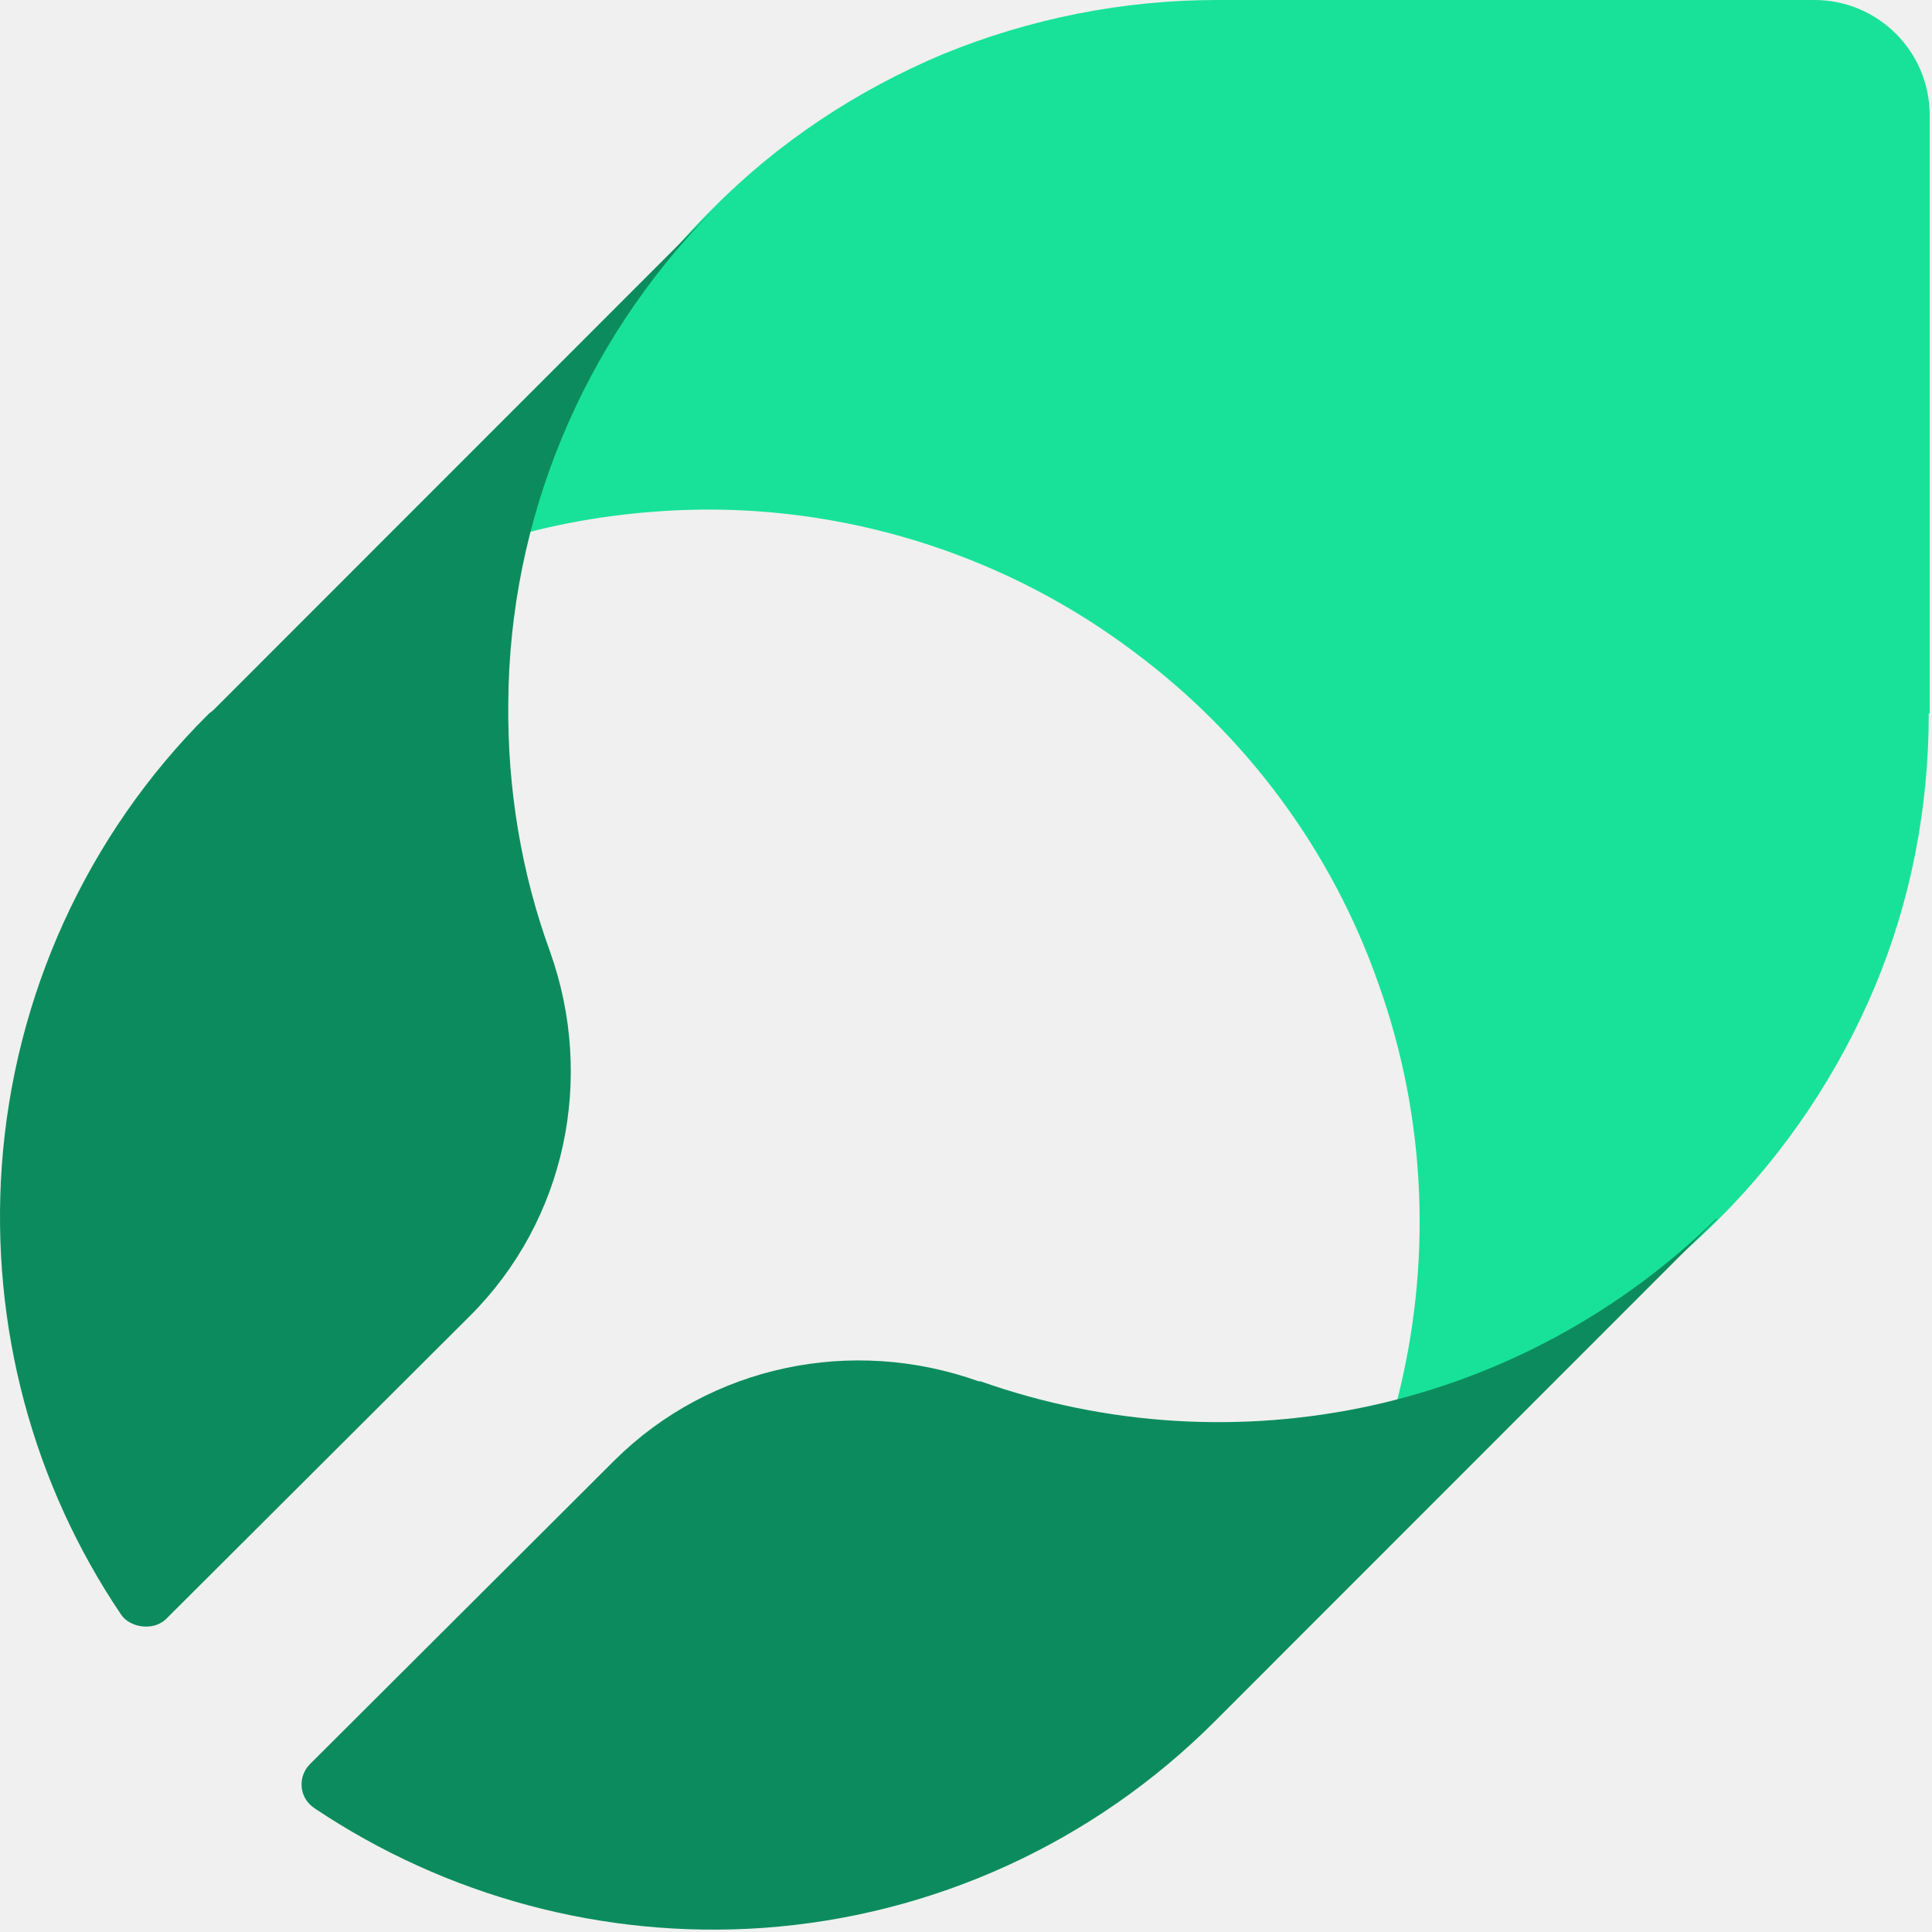
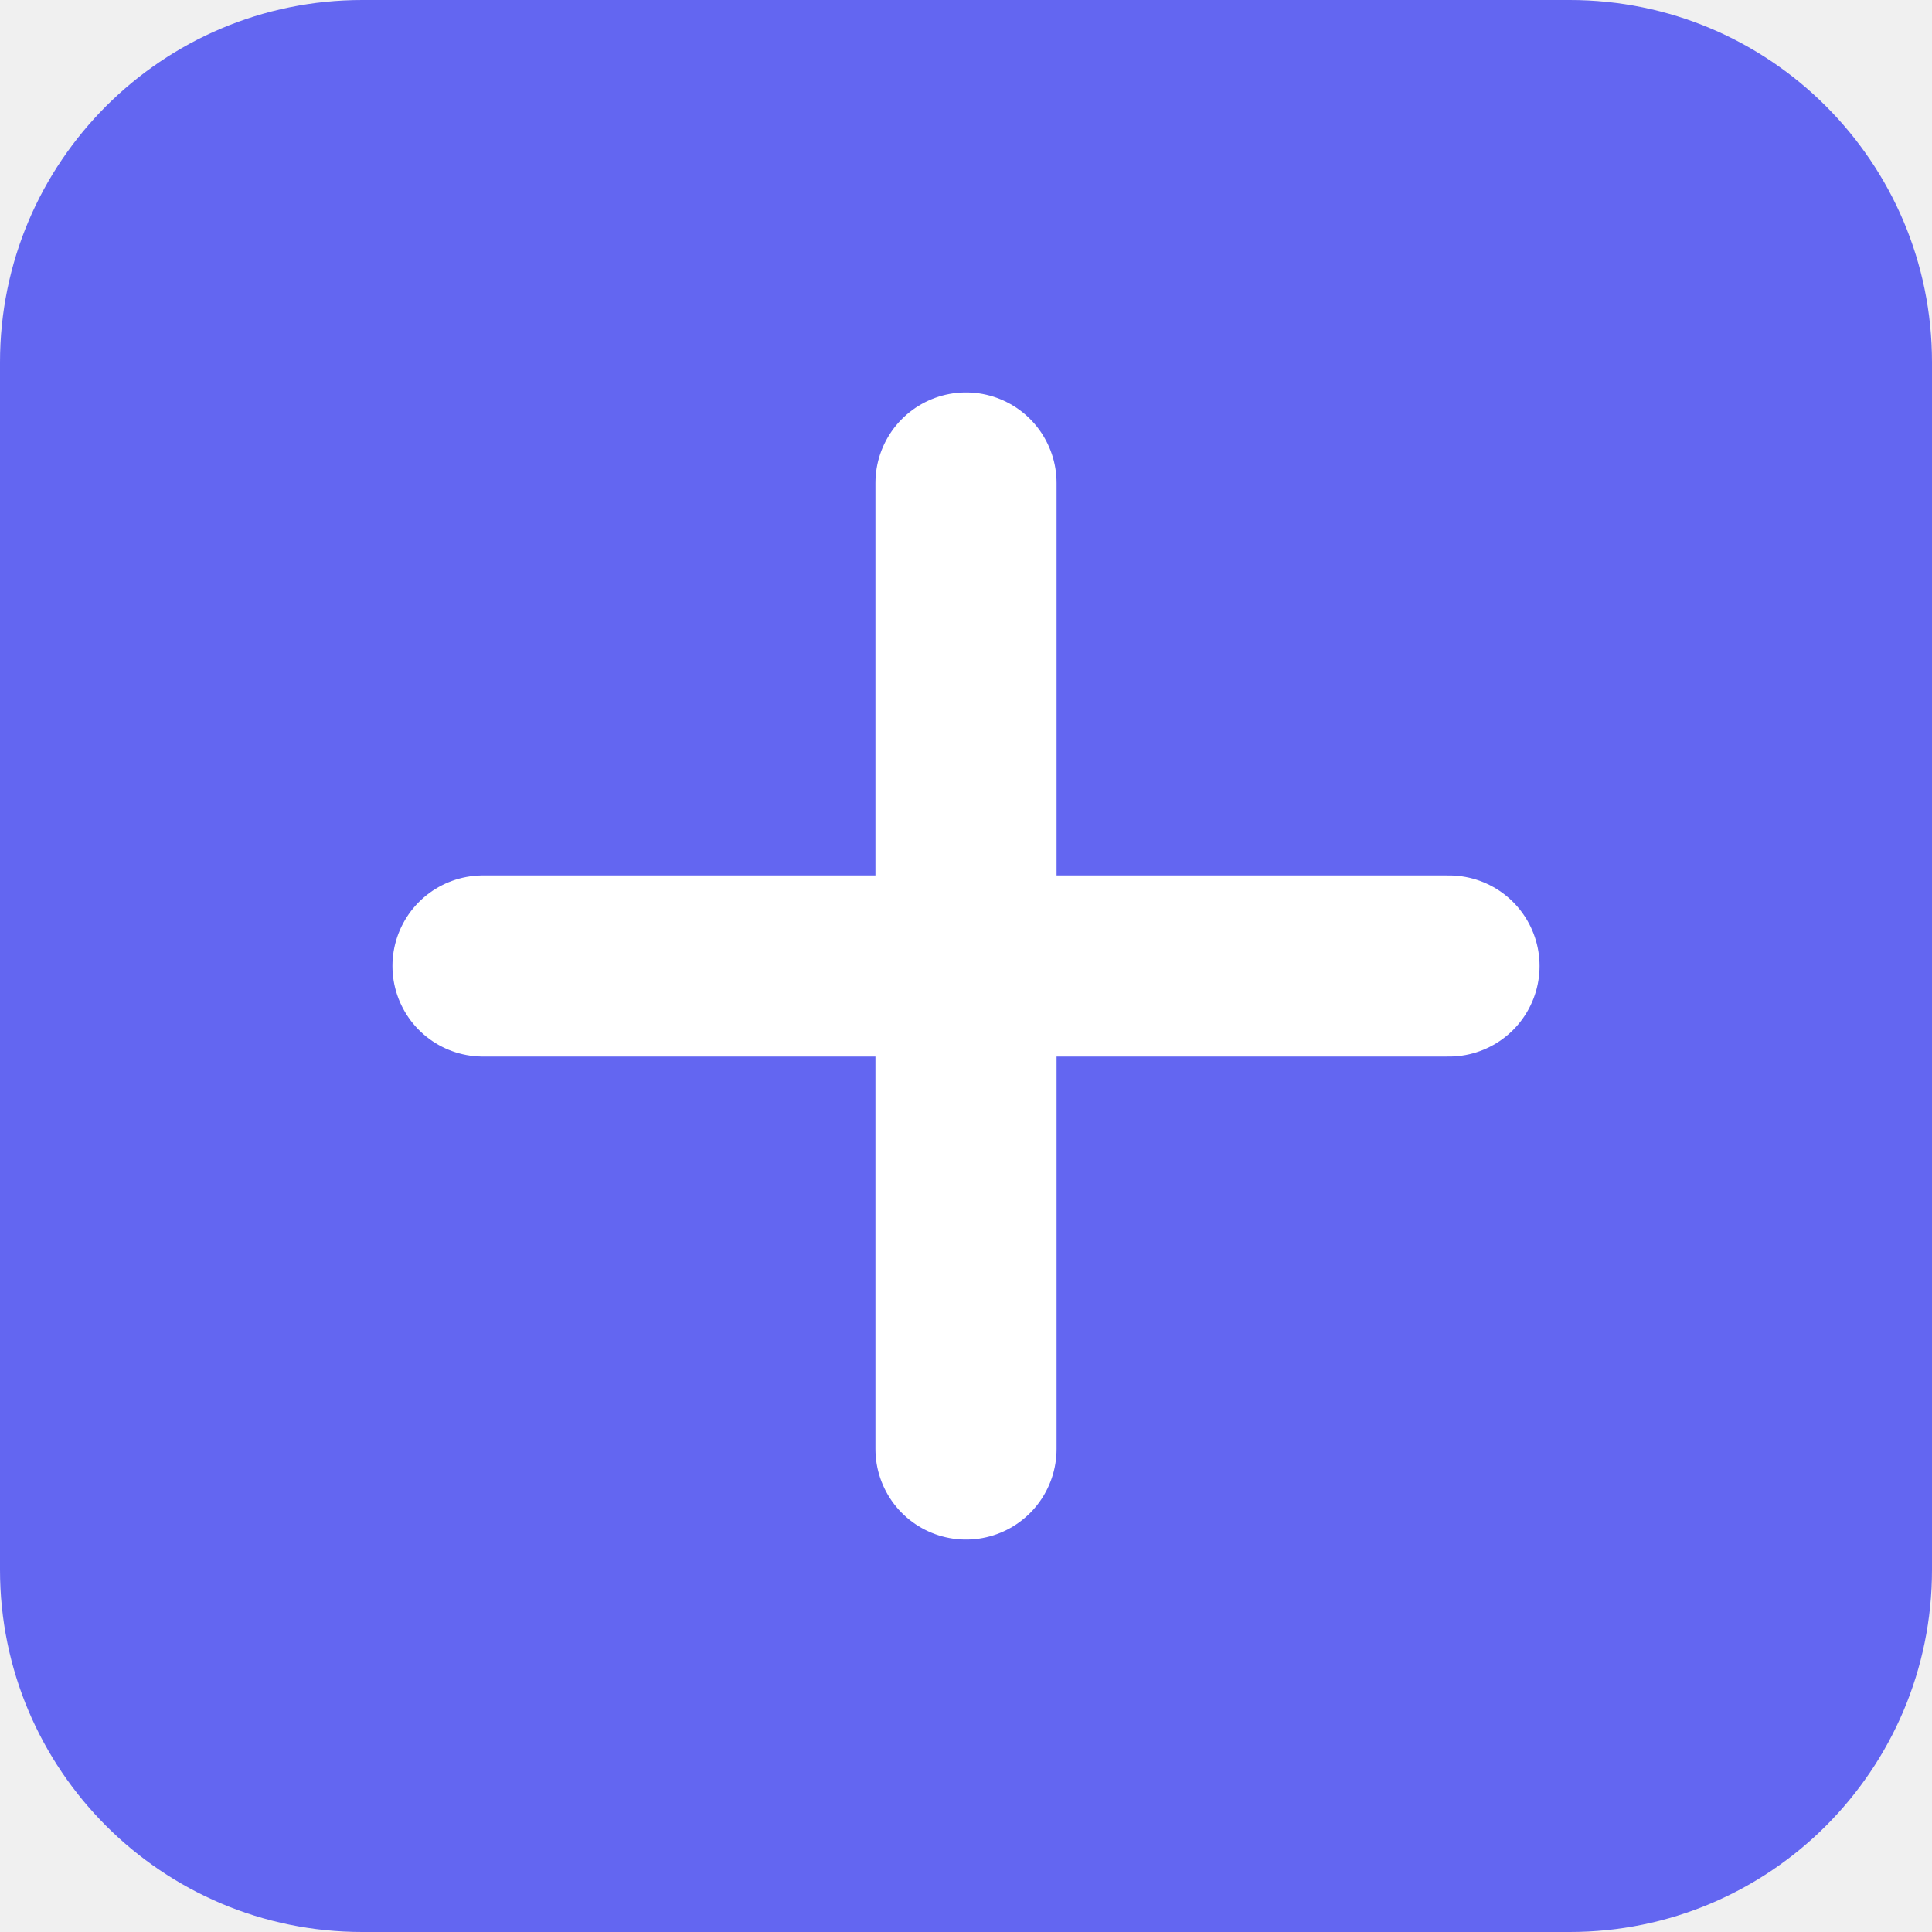
- <svg xmlns="http://www.w3.org/2000/svg" width="502" height="502" viewBox="0 0 502 502" fill="none">
-   <path d="M501.402 185.33V29.962C501.402 13.29 487.876 0 471.453 0H316.156C291.763 0 267.611 4.832 245.15 14.014C222.689 23.438 202.16 36.969 185.012 54.367L183.804 55.575C161.101 78.53 144.92 107.042 136.708 138.454C151.441 134.588 166.656 132.655 181.871 132.413C222.447 131.93 262.298 144.978 294.661 169.383C323.885 191.13 346.104 221.092 358.18 255.645C370.739 290.681 372.188 328.859 362.769 364.862C393.925 356.647 422.666 340.457 445.611 317.744L446.818 316.536C463.966 299.38 477.732 278.841 487.151 256.37C496.571 233.898 501.16 209.735 501.16 185.33H501.402Z" fill="#18E299" />
-   <path d="M132.071 182.706C132.312 135.044 151.32 89.307 184.764 55.125L55.557 184.391C55.076 184.873 54.594 185.113 54.113 185.595C22.593 216.888 3.586 258.774 0.458 303.066C-2.43 344.47 8.397 385.392 31.496 419.575C33.699 422.835 39.677 423.907 43.046 420.778L122.206 341.822C146.989 317.028 154.689 280.198 142.899 247.219C135.44 226.758 131.831 204.852 132.071 182.706Z" fill="#0C8C5E" />
-   <path d="M446.067 316.547C421.284 340.86 390.245 357.71 356.56 365.172C322.634 372.635 287.506 370.468 254.783 358.914C254.783 358.914 254.542 358.914 254.301 358.914C221.338 347.118 184.525 354.821 159.742 379.375L80.581 458.331C77.212 461.701 77.694 467.238 81.784 469.885C115.95 492.754 156.855 503.827 198.24 500.938C242.512 497.809 284.137 478.792 315.656 447.258L316.859 446.054L446.067 316.788V316.547Z" fill="#0C8C5E" />
+ <svg xmlns="http://www.w3.org/2000/svg" viewBox="0 0 32 32">
+   <rect width="32" height="32" rx="6" fill="#6366F1" />
+   <path d="M8 16h16M16 8v16" stroke="#fff" stroke-width="3" stroke-linecap="round" />
</svg>
